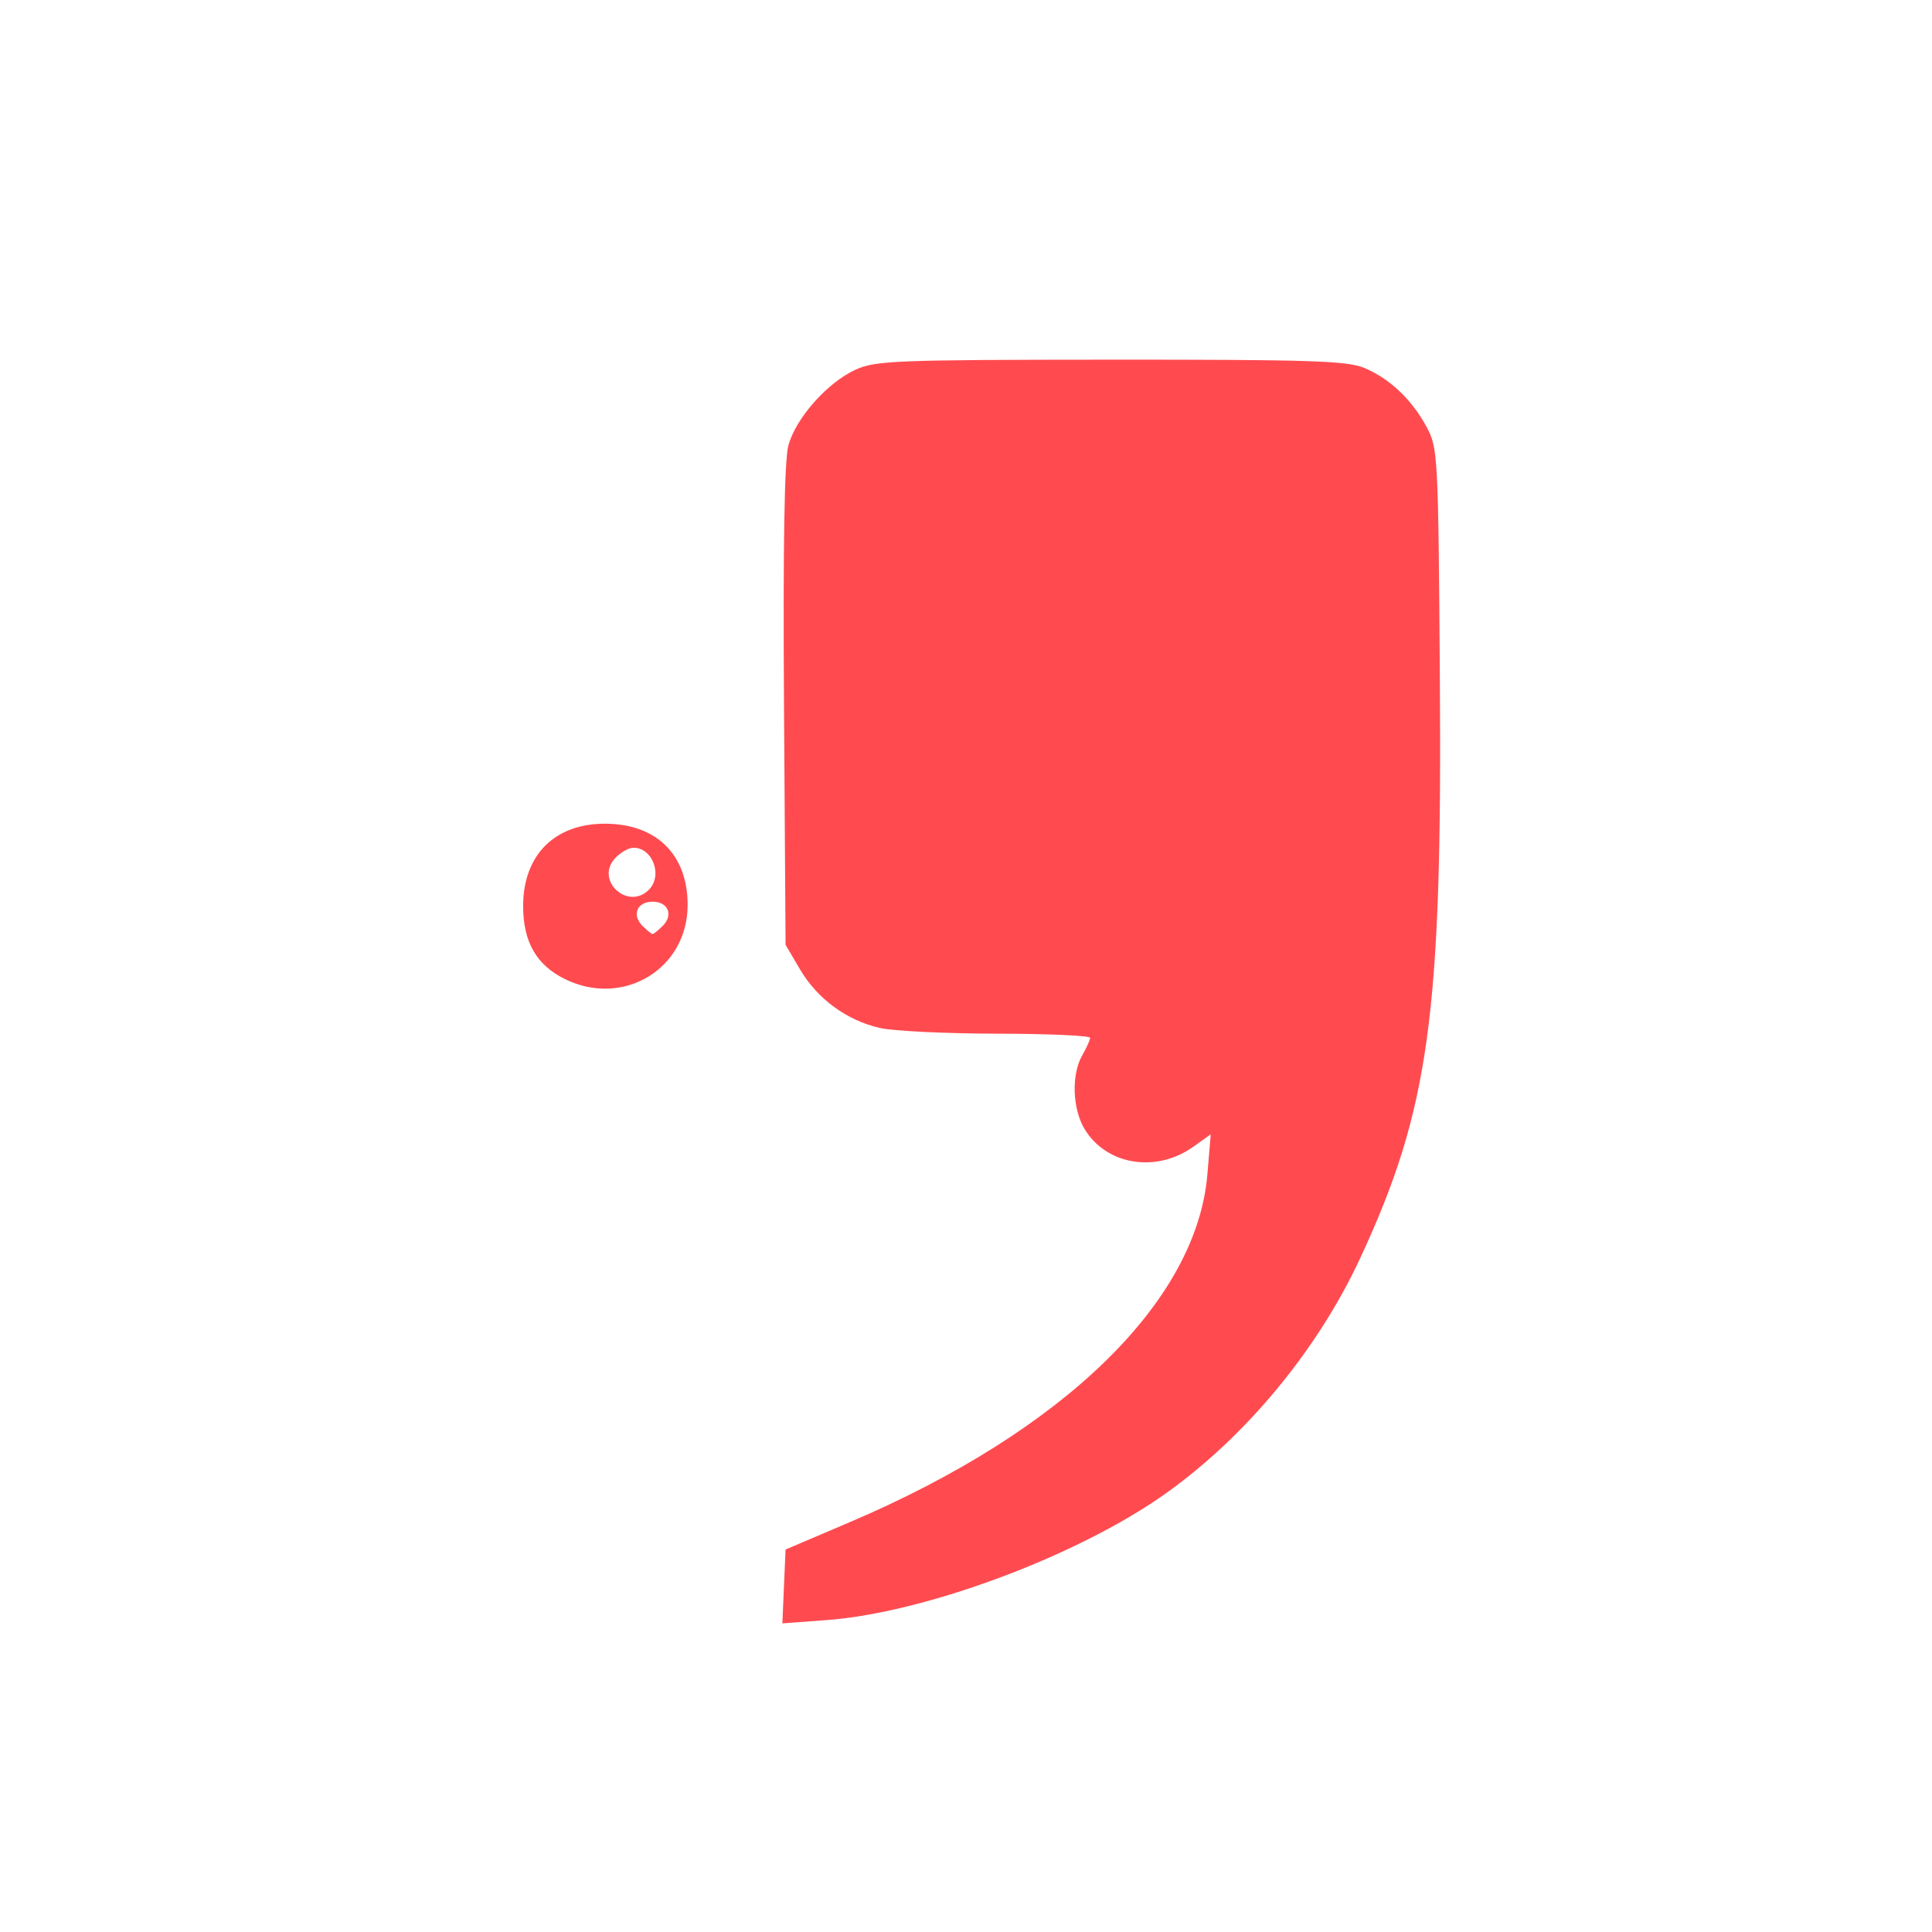
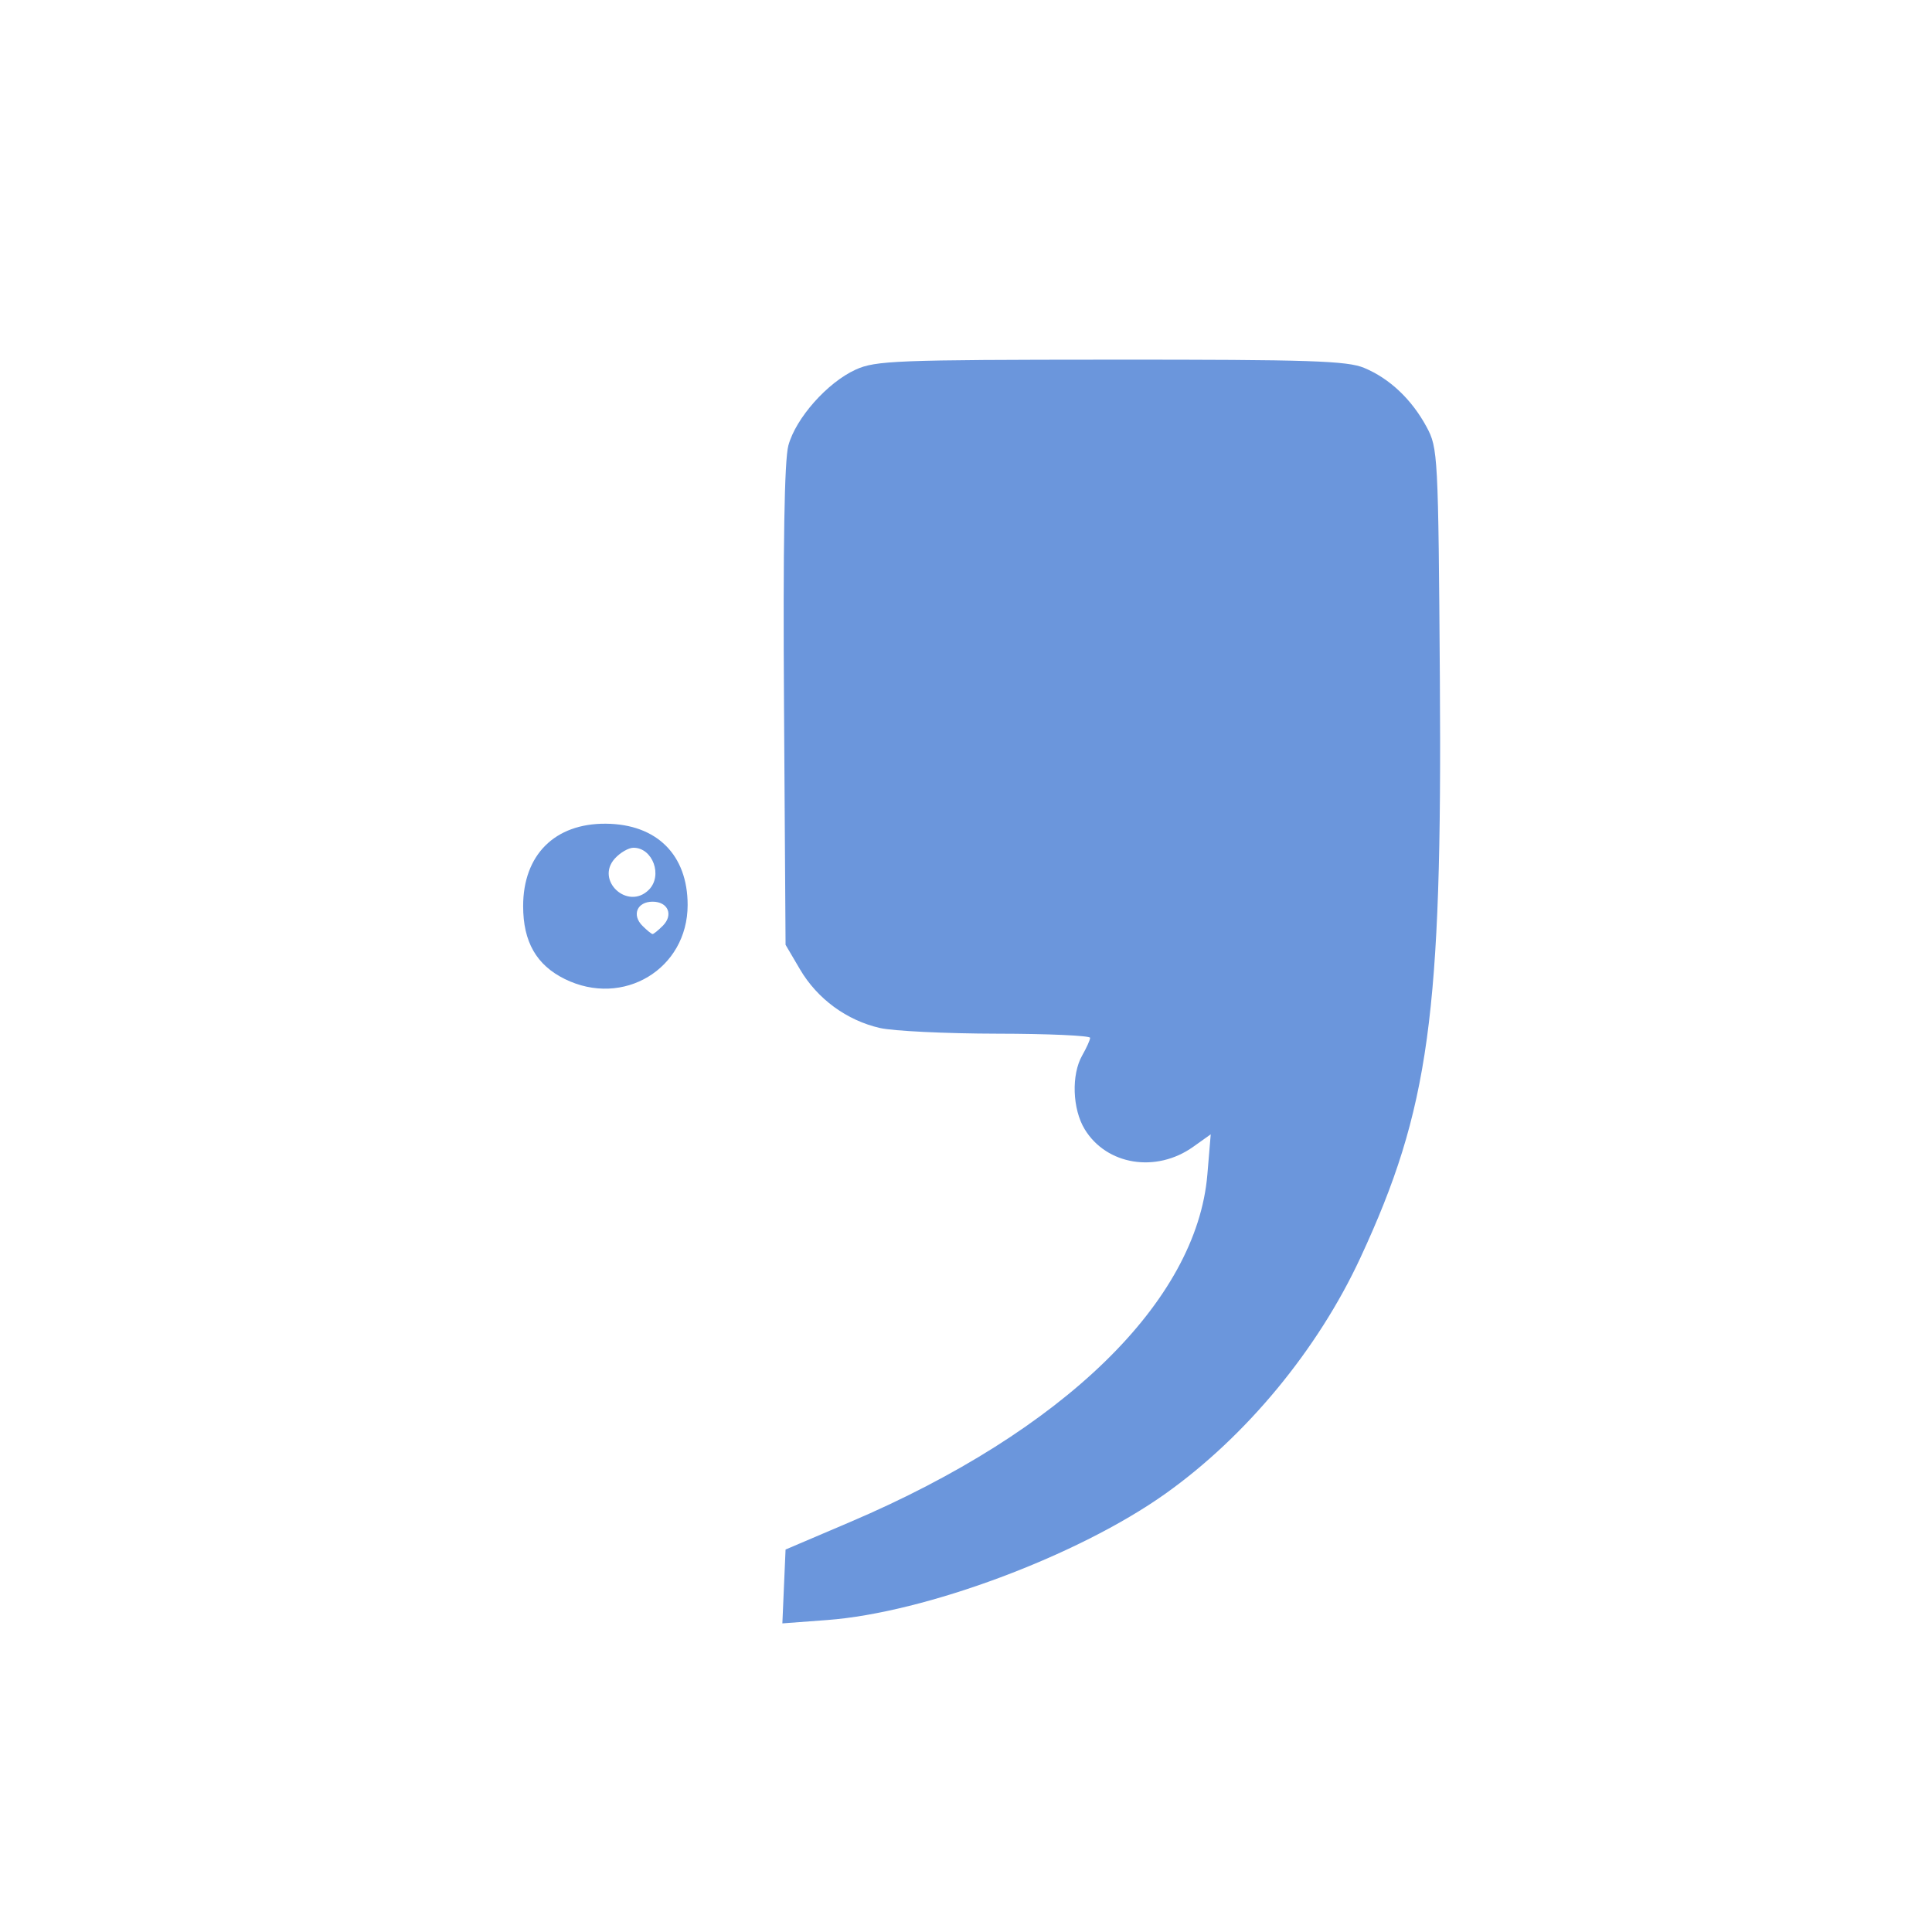
<svg xmlns="http://www.w3.org/2000/svg" width="432.699" height="432.699" viewBox="0 0 114.485 114.485" version="1.1" id="svg2533" xml:space="preserve">
  <defs id="defs2530" />
  <g id="layer1">
-     <path style="fill:#ff4b50;fill-opacity:1;stroke-width:0.489" d="m 124.794,183.257 0.146,-3.346 5.864,-2.5 c 19.331,-8.242 31.385,-19.974 32.349,-31.483 l 0.304,-3.632 -1.589,1.131 c -3.354,2.388 -7.845,1.663 -9.827,-1.588 -1.119,-1.835 -1.223,-4.949 -0.225,-6.695 0.384,-0.672 0.706,-1.387 0.716,-1.588 0.009,-0.202 -3.776,-0.372 -8.412,-0.378 -4.636,-0.007 -9.419,-0.238 -10.628,-0.514 -3.008,-0.686 -5.671,-2.637 -7.239,-5.304 l -1.313,-2.233 -0.141,-21.622 c -0.095,-14.54 0.034,-22.272 0.393,-23.606 0.668,-2.48 3.533,-5.711 6.101,-6.881 1.793,-0.817 3.699,-0.891 23.105,-0.901 18.033,-0.009 21.418,0.101 22.967,0.748 2.305,0.963 4.303,2.855 5.649,5.349 1.027,1.903 1.059,2.514 1.202,22.934 0.212,30.313 -0.969,38.897 -7.2,52.329 -3.864,8.33 -10.358,16.185 -17.68,21.386 -7.898,5.61 -21.72,10.77 -30.631,11.435 l -4.055,0.303 z" id="path4225" transform="matrix(0.6541031,0,0,0.6541031,-35.17308,-25.85917)" />
+     <path style="fill:#6B96DC;fill-opacity:1;stroke-width:0.489" d="m 124.794,183.257 0.146,-3.346 5.864,-2.5 c 19.331,-8.242 31.385,-19.974 32.349,-31.483 l 0.304,-3.632 -1.589,1.131 c -3.354,2.388 -7.845,1.663 -9.827,-1.588 -1.119,-1.835 -1.223,-4.949 -0.225,-6.695 0.384,-0.672 0.706,-1.387 0.716,-1.588 0.009,-0.202 -3.776,-0.372 -8.412,-0.378 -4.636,-0.007 -9.419,-0.238 -10.628,-0.514 -3.008,-0.686 -5.671,-2.637 -7.239,-5.304 l -1.313,-2.233 -0.141,-21.622 c -0.095,-14.54 0.034,-22.272 0.393,-23.606 0.668,-2.48 3.533,-5.711 6.101,-6.881 1.793,-0.817 3.699,-0.891 23.105,-0.901 18.033,-0.009 21.418,0.101 22.967,0.748 2.305,0.963 4.303,2.855 5.649,5.349 1.027,1.903 1.059,2.514 1.202,22.934 0.212,30.313 -0.969,38.897 -7.2,52.329 -3.864,8.33 -10.358,16.185 -17.68,21.386 -7.898,5.61 -21.72,10.77 -30.631,11.435 l -4.055,0.303 z" id="path4225" transform="matrix(0.6541031,0,0,0.6541031,-35.17308,-25.85917)" />
  </g>
  <g id="layer2">
-     <path d="m 104.938,128.226 c -2.569,-1.266 -3.772,-3.372 -3.772,-6.604 0,-4.641 2.871,-7.502 7.489,-7.466 4.617,0.036 7.416,2.818 7.413,7.366 -0.004,5.799 -5.838,9.313 -11.131,6.704 z m 8.878,-4.821 c 0.986,-0.986 0.48,-2.185 -0.922,-2.185 -1.402,0 -1.908,1.199 -0.922,2.185 0.411,0.411 0.826,0.747 0.922,0.747 0.096,0 0.511,-0.336 0.922,-0.747 z m -1.264,-3.26 c 1.282,-1.282 0.359,-3.812 -1.39,-3.812 -0.442,0 -1.203,0.441 -1.69,0.979 -1.8,1.988 1.182,4.73 3.08,2.832 z" style="fill:#ff4b50;fill-opacity:1;stroke-width:0.489" id="path12554" transform="matrix(0.6541031,0,0,0.6541031,-35.17308,-25.85917)" />
+     <path d="m 104.938,128.226 c -2.569,-1.266 -3.772,-3.372 -3.772,-6.604 0,-4.641 2.871,-7.502 7.489,-7.466 4.617,0.036 7.416,2.818 7.413,7.366 -0.004,5.799 -5.838,9.313 -11.131,6.704 z m 8.878,-4.821 c 0.986,-0.986 0.48,-2.185 -0.922,-2.185 -1.402,0 -1.908,1.199 -0.922,2.185 0.411,0.411 0.826,0.747 0.922,0.747 0.096,0 0.511,-0.336 0.922,-0.747 z m -1.264,-3.26 c 1.282,-1.282 0.359,-3.812 -1.39,-3.812 -0.442,0 -1.203,0.441 -1.69,0.979 -1.8,1.988 1.182,4.73 3.08,2.832 z" style="fill:#6B96DC;fill-opacity:1;stroke-width:0.489" id="path12554" transform="matrix(0.6541031,0,0,0.6541031,-35.17308,-25.85917)" />
  </g>
</svg>
